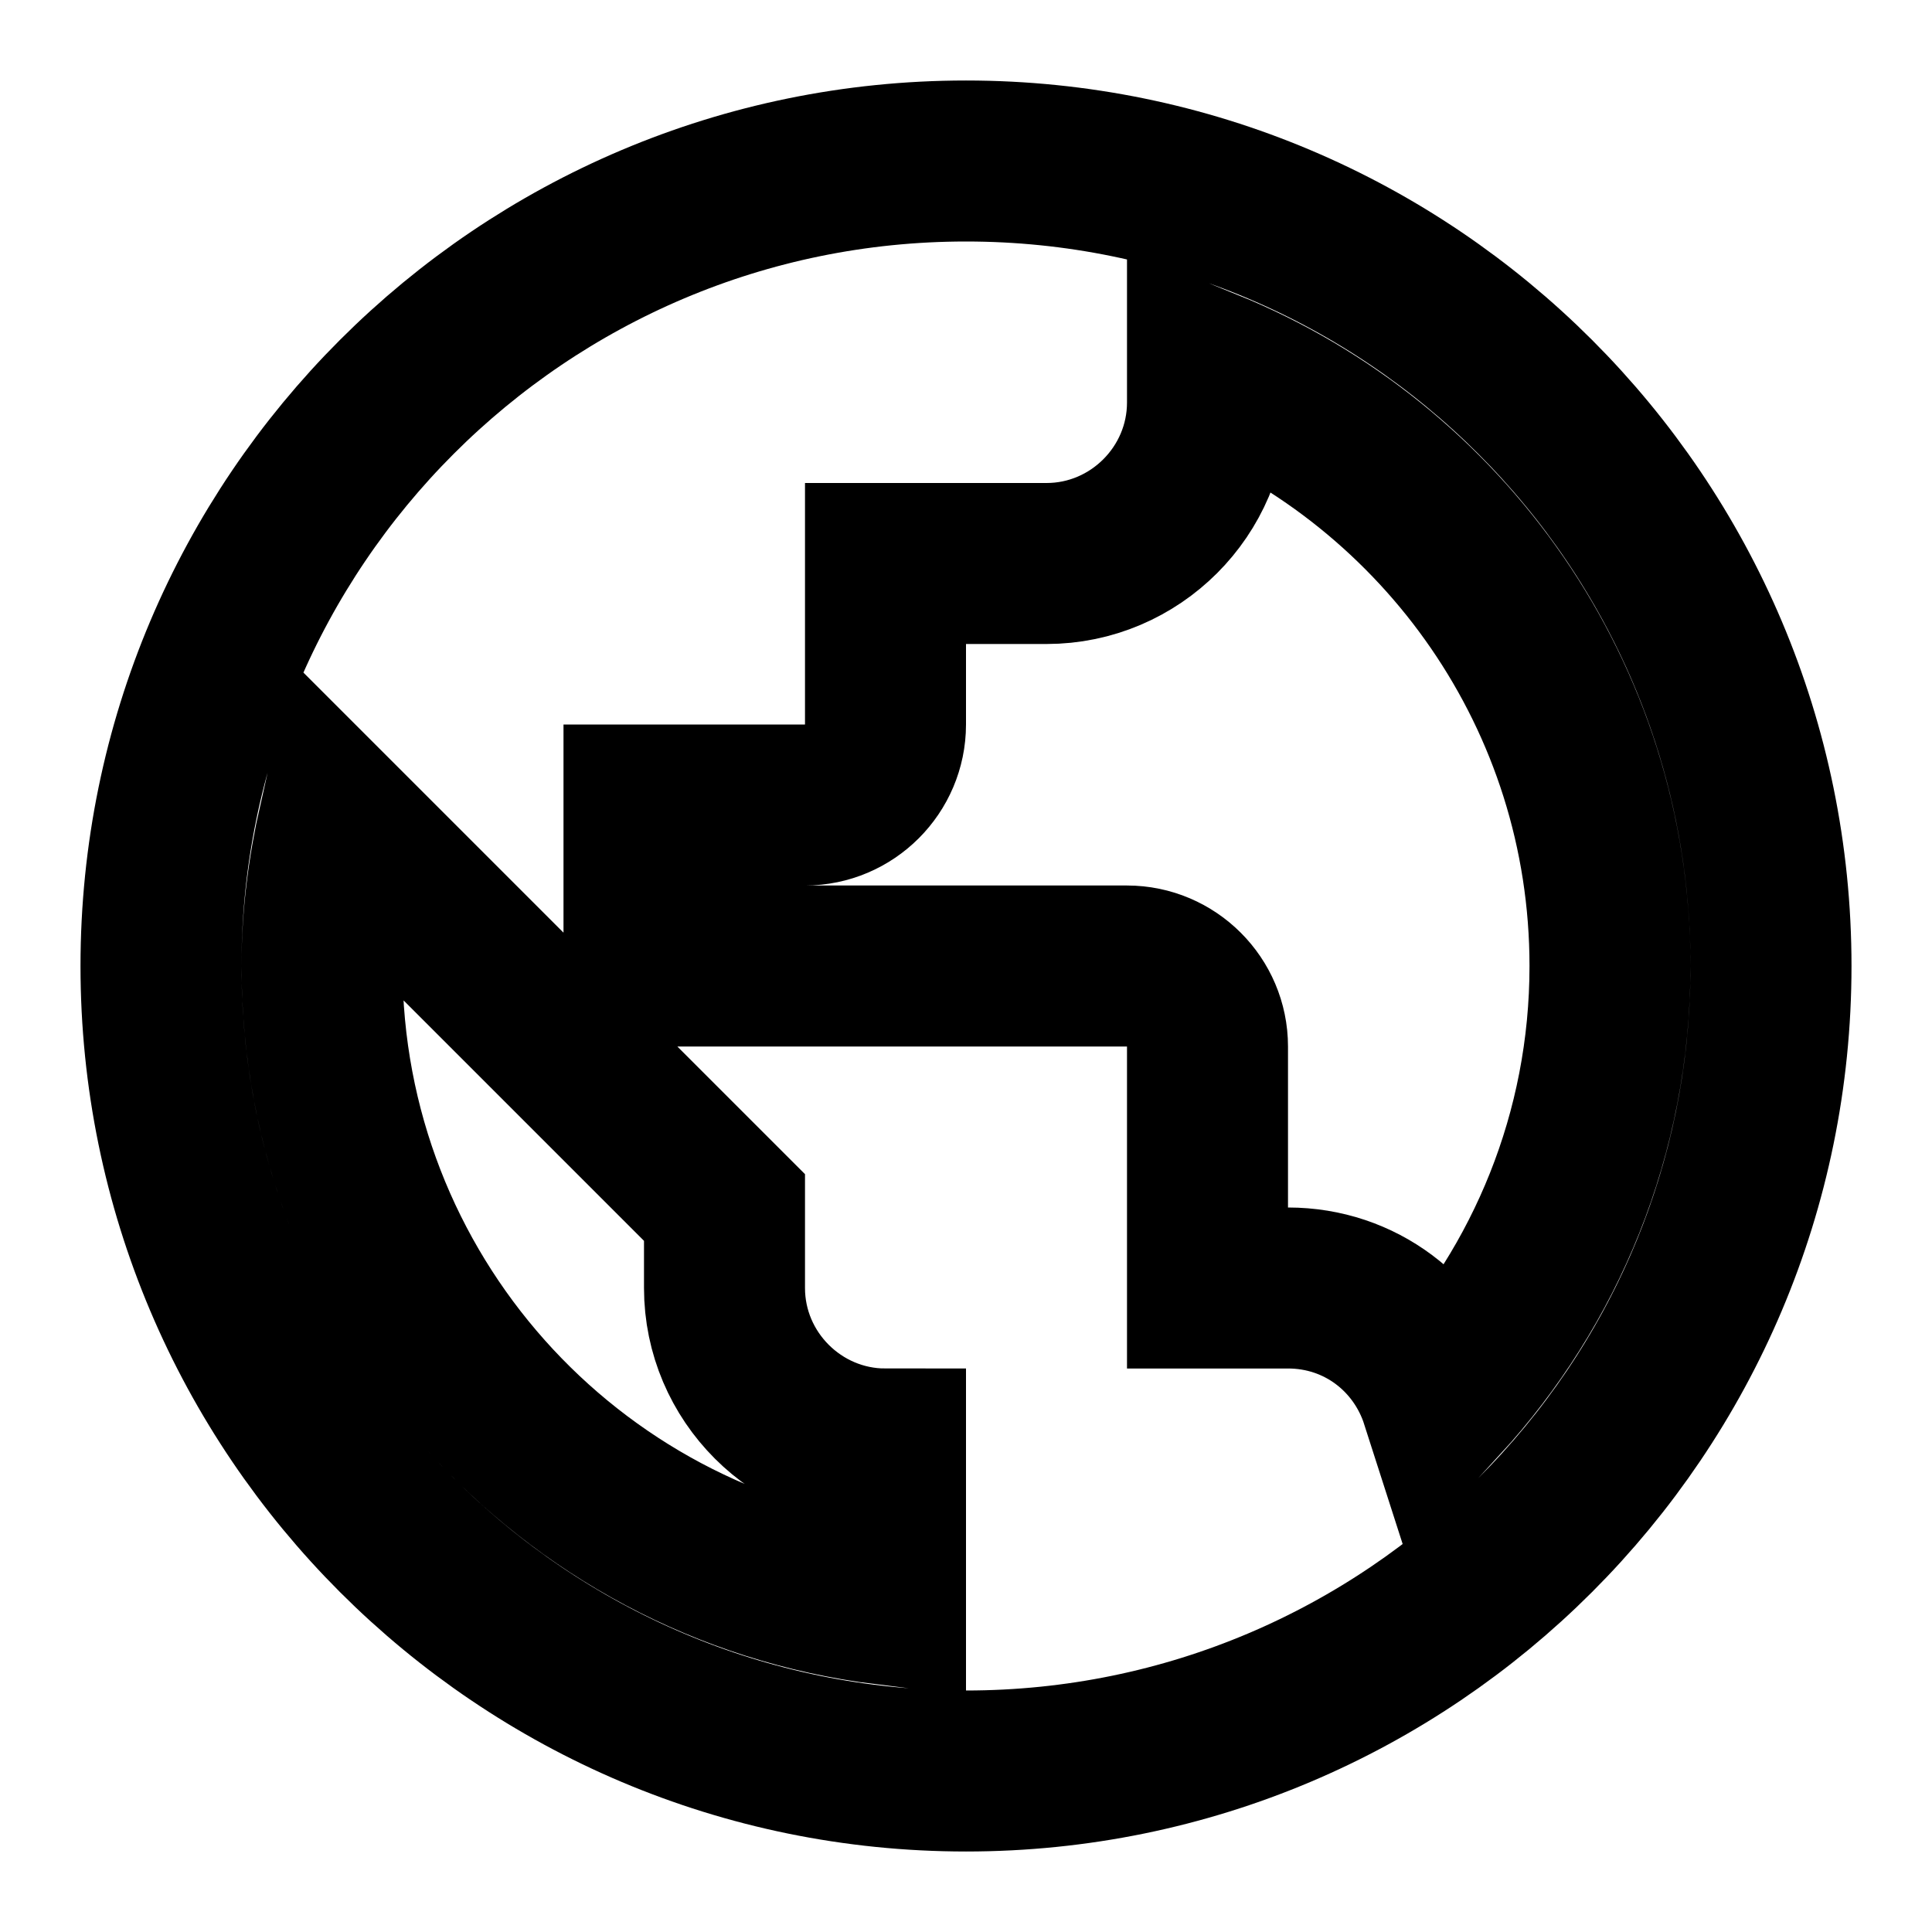
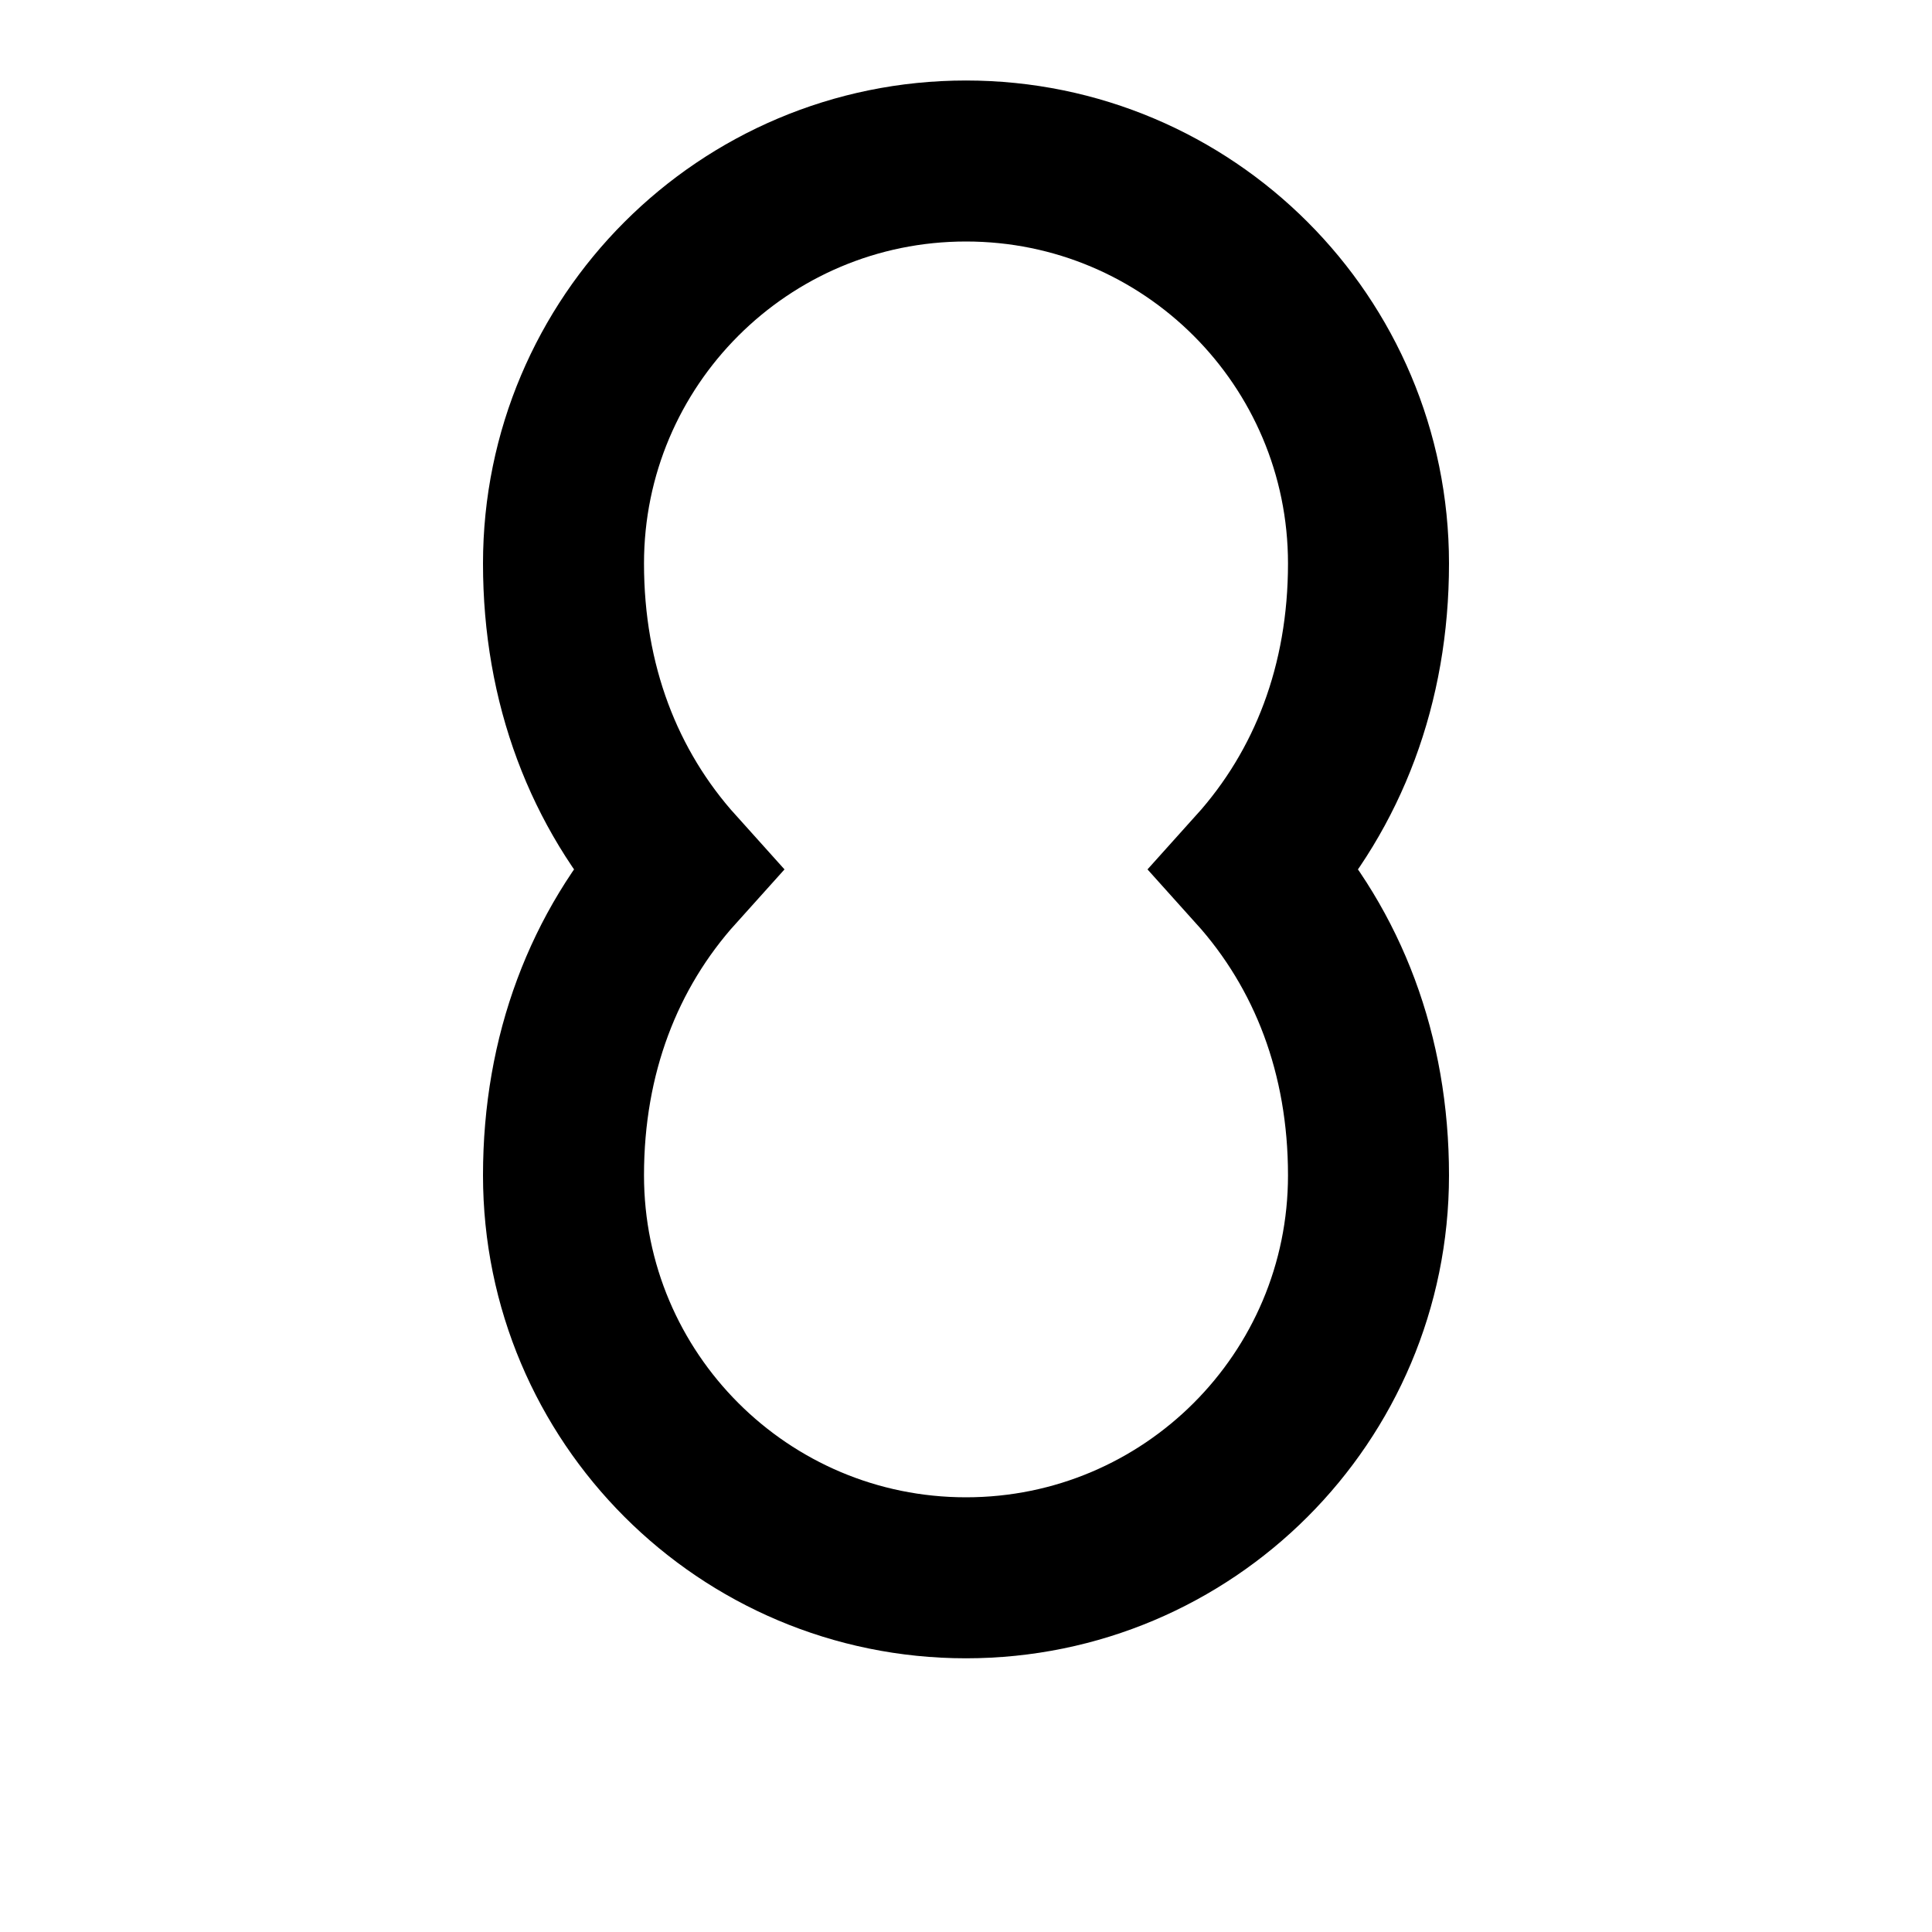
<svg width="24" height="24" viewBox="0 0 24 24" aria-hidden="true" fill="none" stroke="currentColor" stroke-width="2">
-   <path d="M12 2C6.48 2 2 6.48 2 12s4.48 10 10 10 10-4.48 10-10S17.52 2 12 2zm-1 17.93c-3.95-.49-7-3.85-7-7.93 0-.62.08-1.21.21-1.79L9 15v1c0 1.1.9 2 2 2v1.93zm6.9-2.54c-.26-.81-1-1.39-1.9-1.39h-1v-3c0-.55-.45-1-1-1H8v-2h2c.55 0 1-.45 1-1V7h2c1.1 0 2-.9 2-2v-.41c2.93 1.19 5 4.06 5 7.41 0 2.08-.8 3.97-2.1 5.39z" />
+   <path d="M12 2a5 5 0 0 0-5 5c0 1.5.5 2.8 1.4 3.8-.9 1-1.4 2.3-1.4 3.8a5 5 0 0 0 5 5 5 5 0 0 0 5-5c0-1.5-.5-2.8-1.4-3.8.9-1 1.4-2.3 1.4-3.8a5 5 0 0 0-5-5z" />
</svg>
